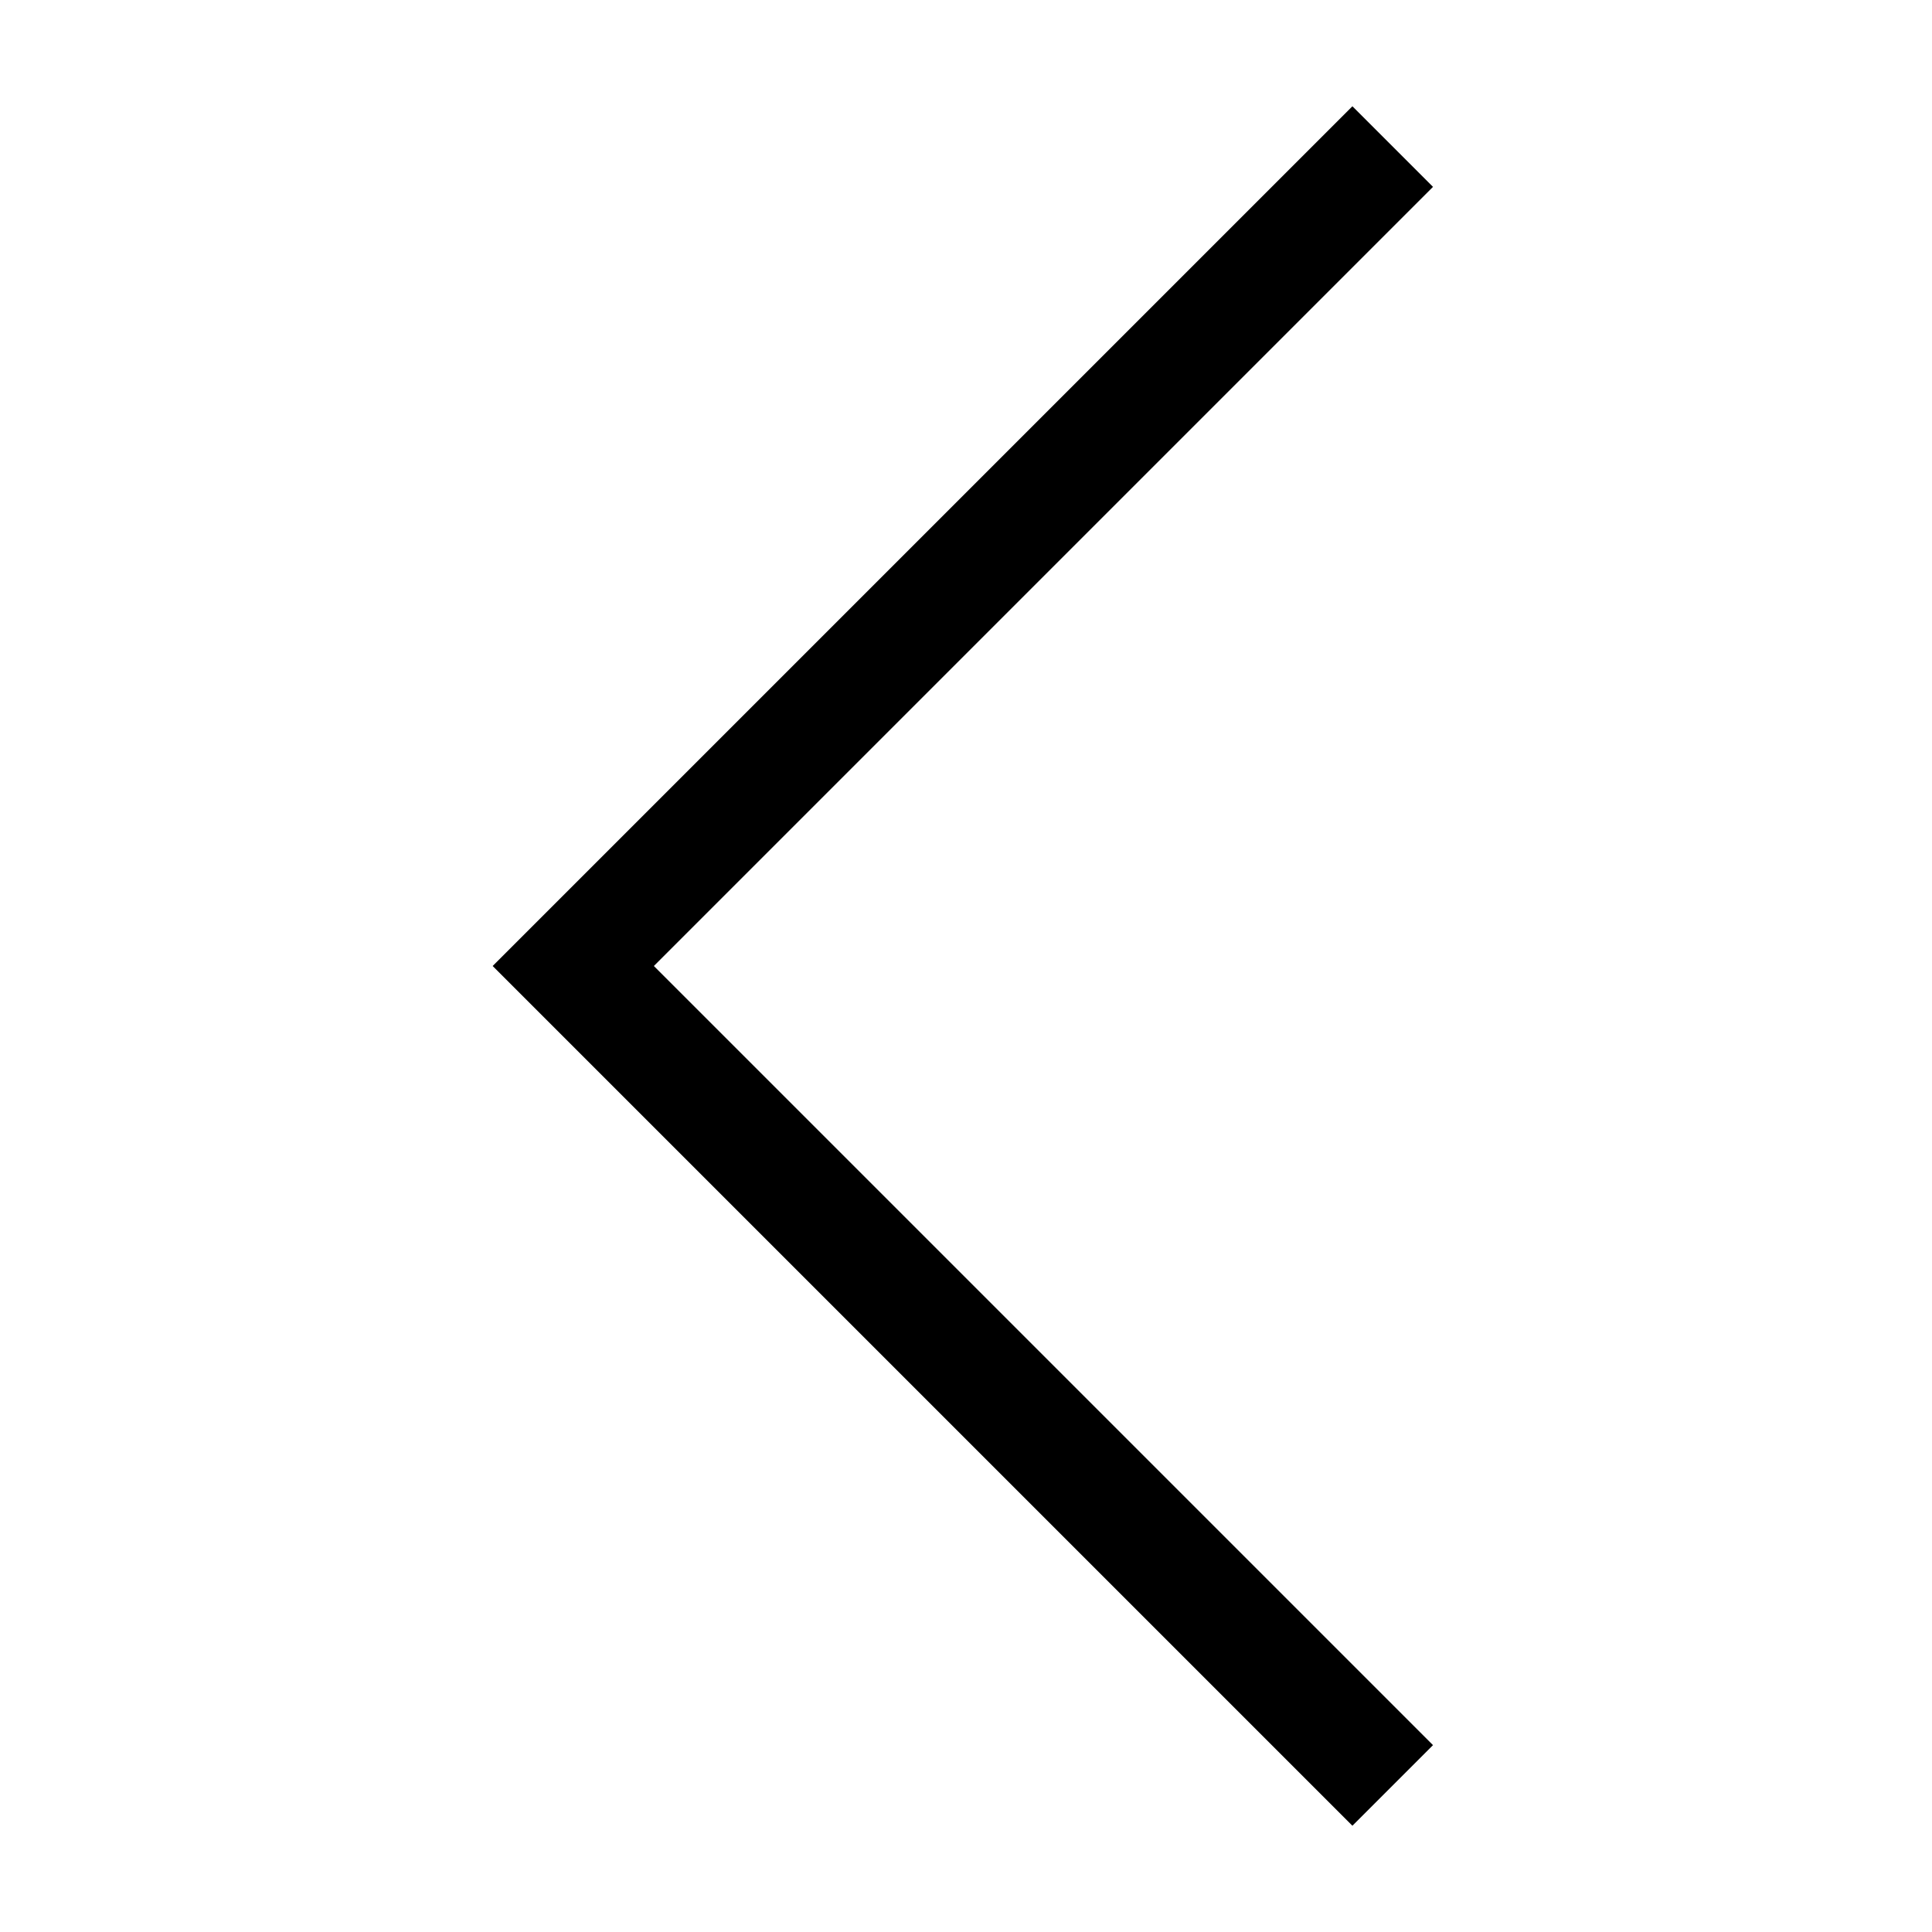
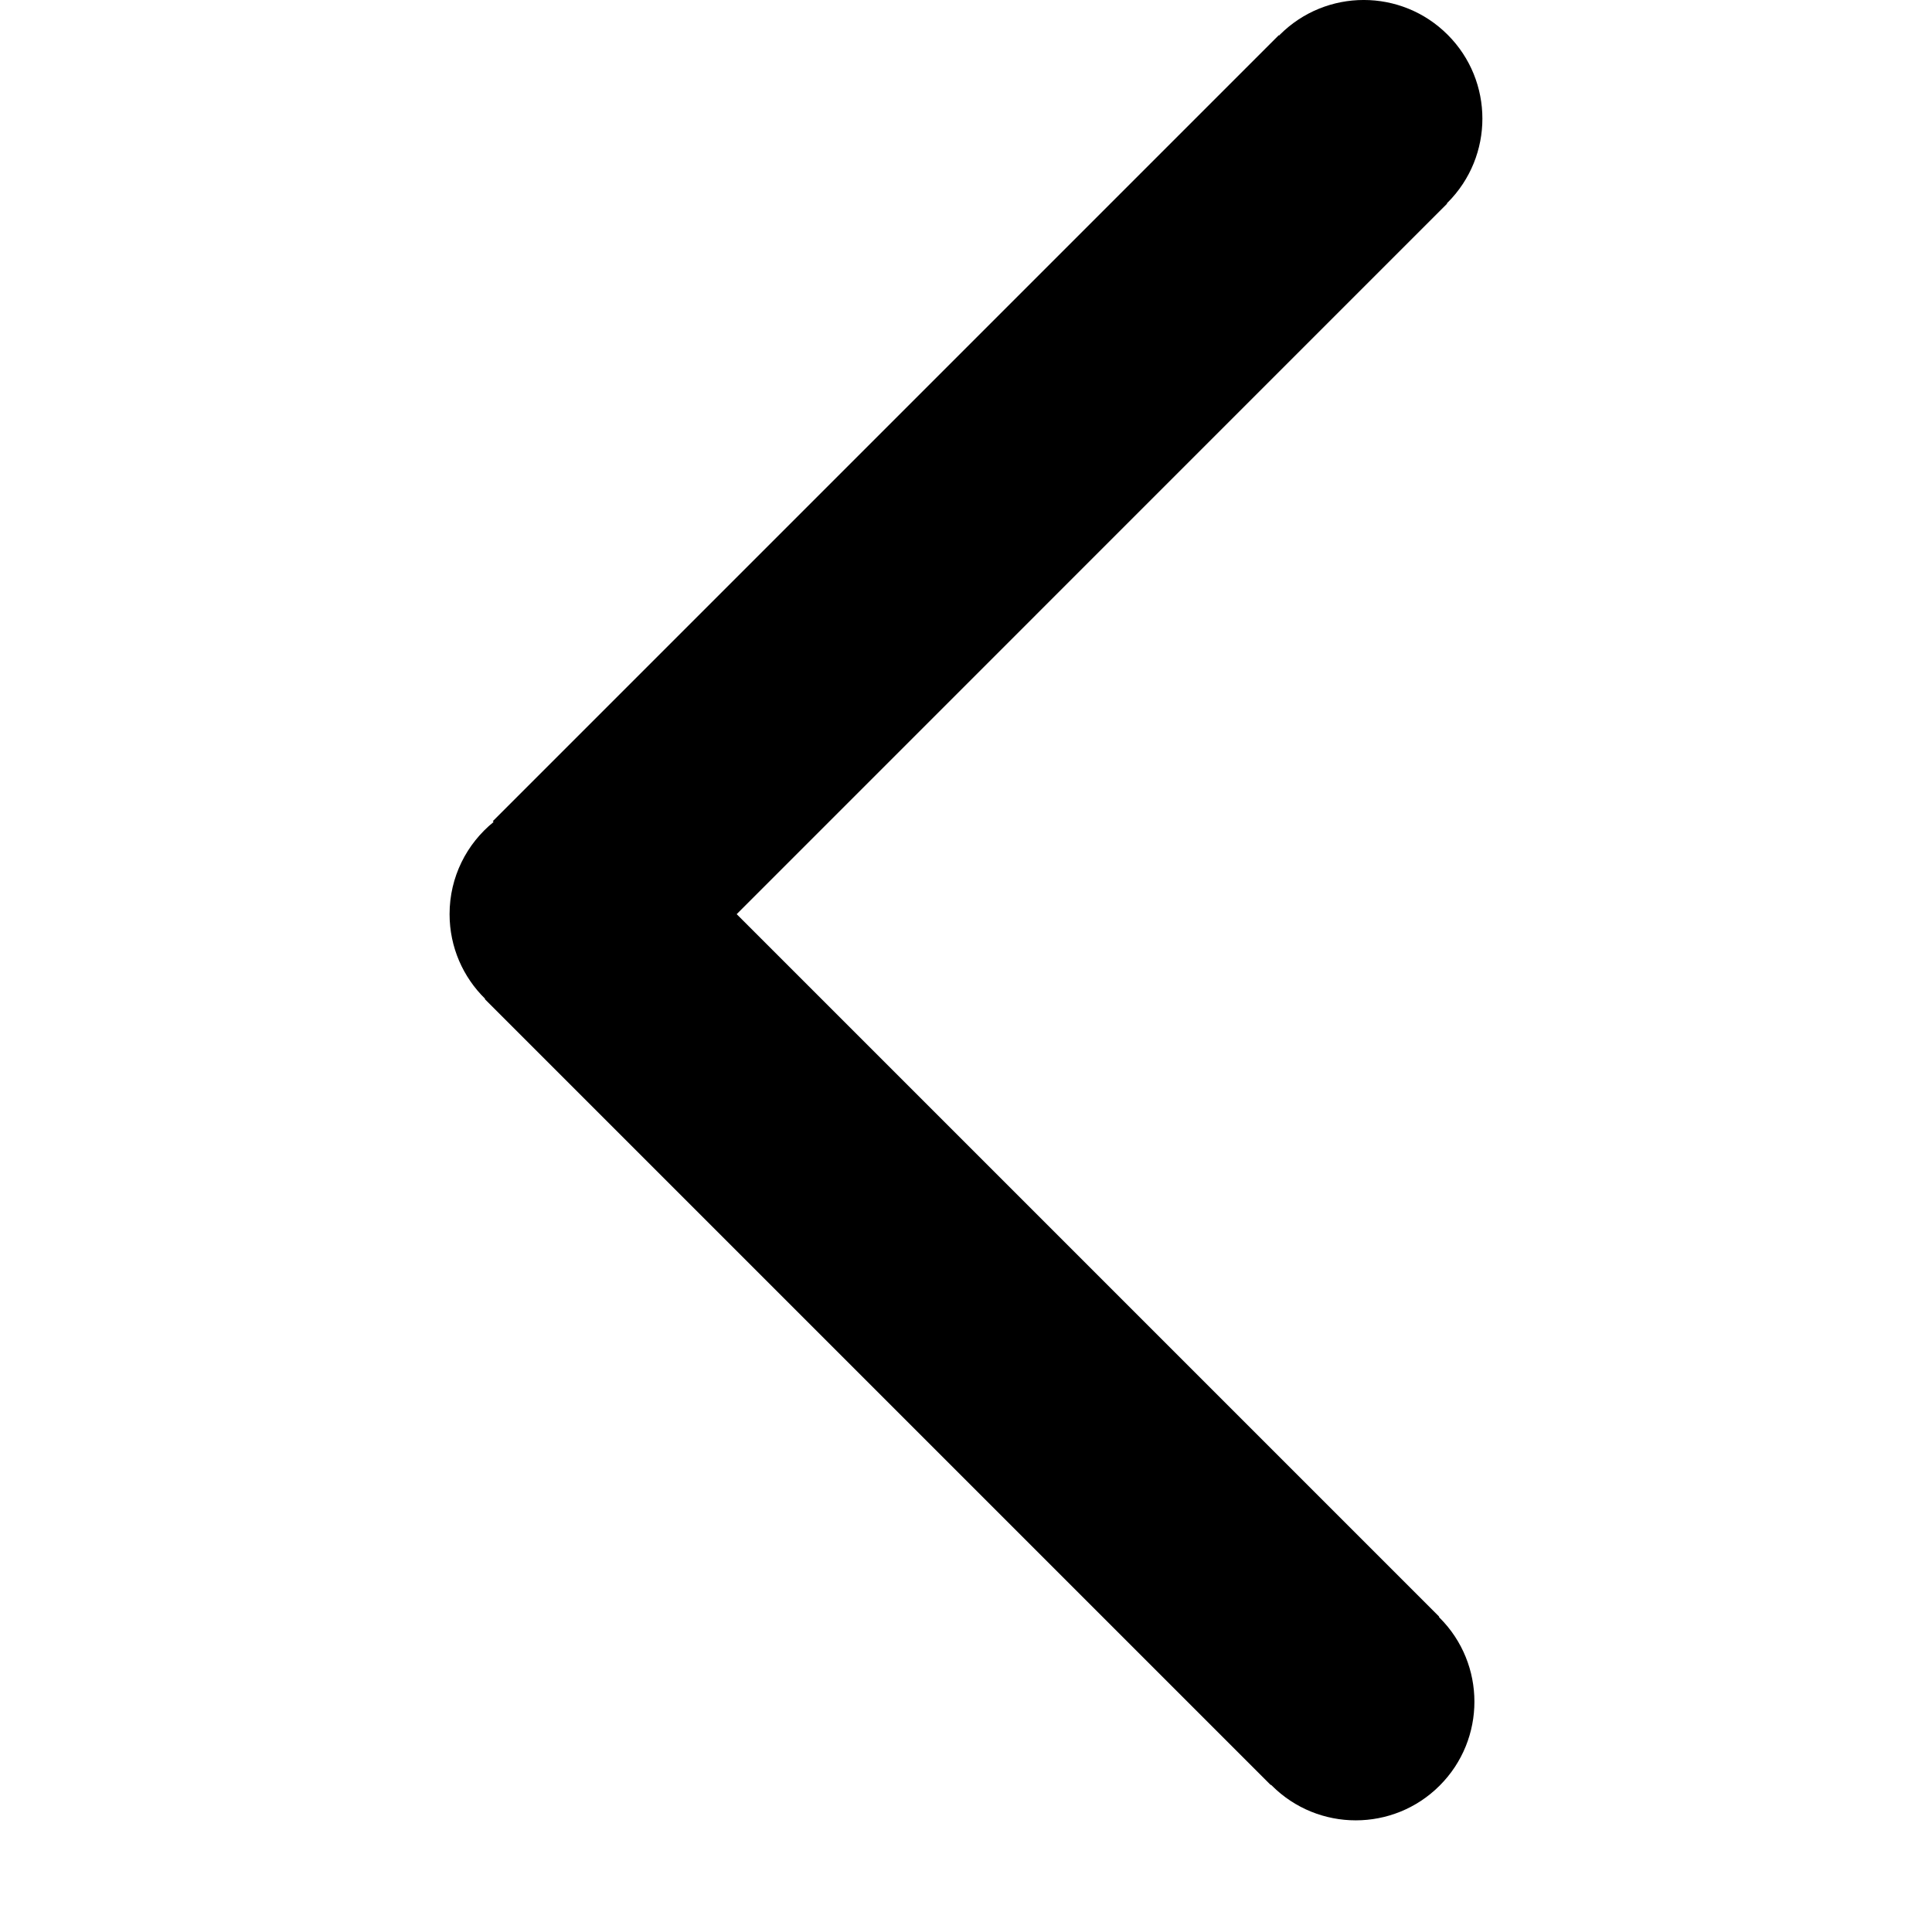
- <svg xmlns="http://www.w3.org/2000/svg" enable-background="new 0 0 50 50" height="50px" id="Layer_1" version="1.1" viewBox="0 0 50 50" width="50px" xml:space="preserve">
-   <rect fill="none" height="50" width="50" />
-   <polygon points="35,47.25 37.086,45.164 16.922,25 37.086,4.836 35,2.75 12.75,25 " />
-   <rect fill="none" height="50" width="50" />
+ <svg xmlns="http://www.w3.org/2000/svg" enable-background="new 0 0 141.732 141.732" height="141.732px" id="Livello_1" version="1.1" viewBox="0 0 141.732 141.732" width="141.732px" xml:space="preserve">
+   <g id="Livello_29">
+     <path d="M105.614,118.681c3.398,3.396,3.4,8.912,0,12.311c-3.396,3.399-8.91,3.398-12.311,0c-0.02-0.02-0.035-0.04-0.053-0.061   l-0.025,0.022l-57.66-57.66l0.024-0.022c-1.61-1.579-2.608-3.775-2.608-6.208c-0.002-2.73,1.258-5.166,3.229-6.762l-0.06-0.058   l57.66-57.66l0.025,0.024c0.018-0.021,0.033-0.039,0.053-0.058c3.4-3.4,8.912-3.4,12.312,0c3.398,3.396,3.398,8.908,0,12.311   c-0.021,0.02-0.041,0.034-0.061,0.054l0.023,0.024L54.043,67.063l51.54,51.54l-0.025,0.021   C105.573,118.646,105.594,118.66,105.614,118.681" />
+   </g>
+   <g id="Livello_1_1_" />
</svg>
